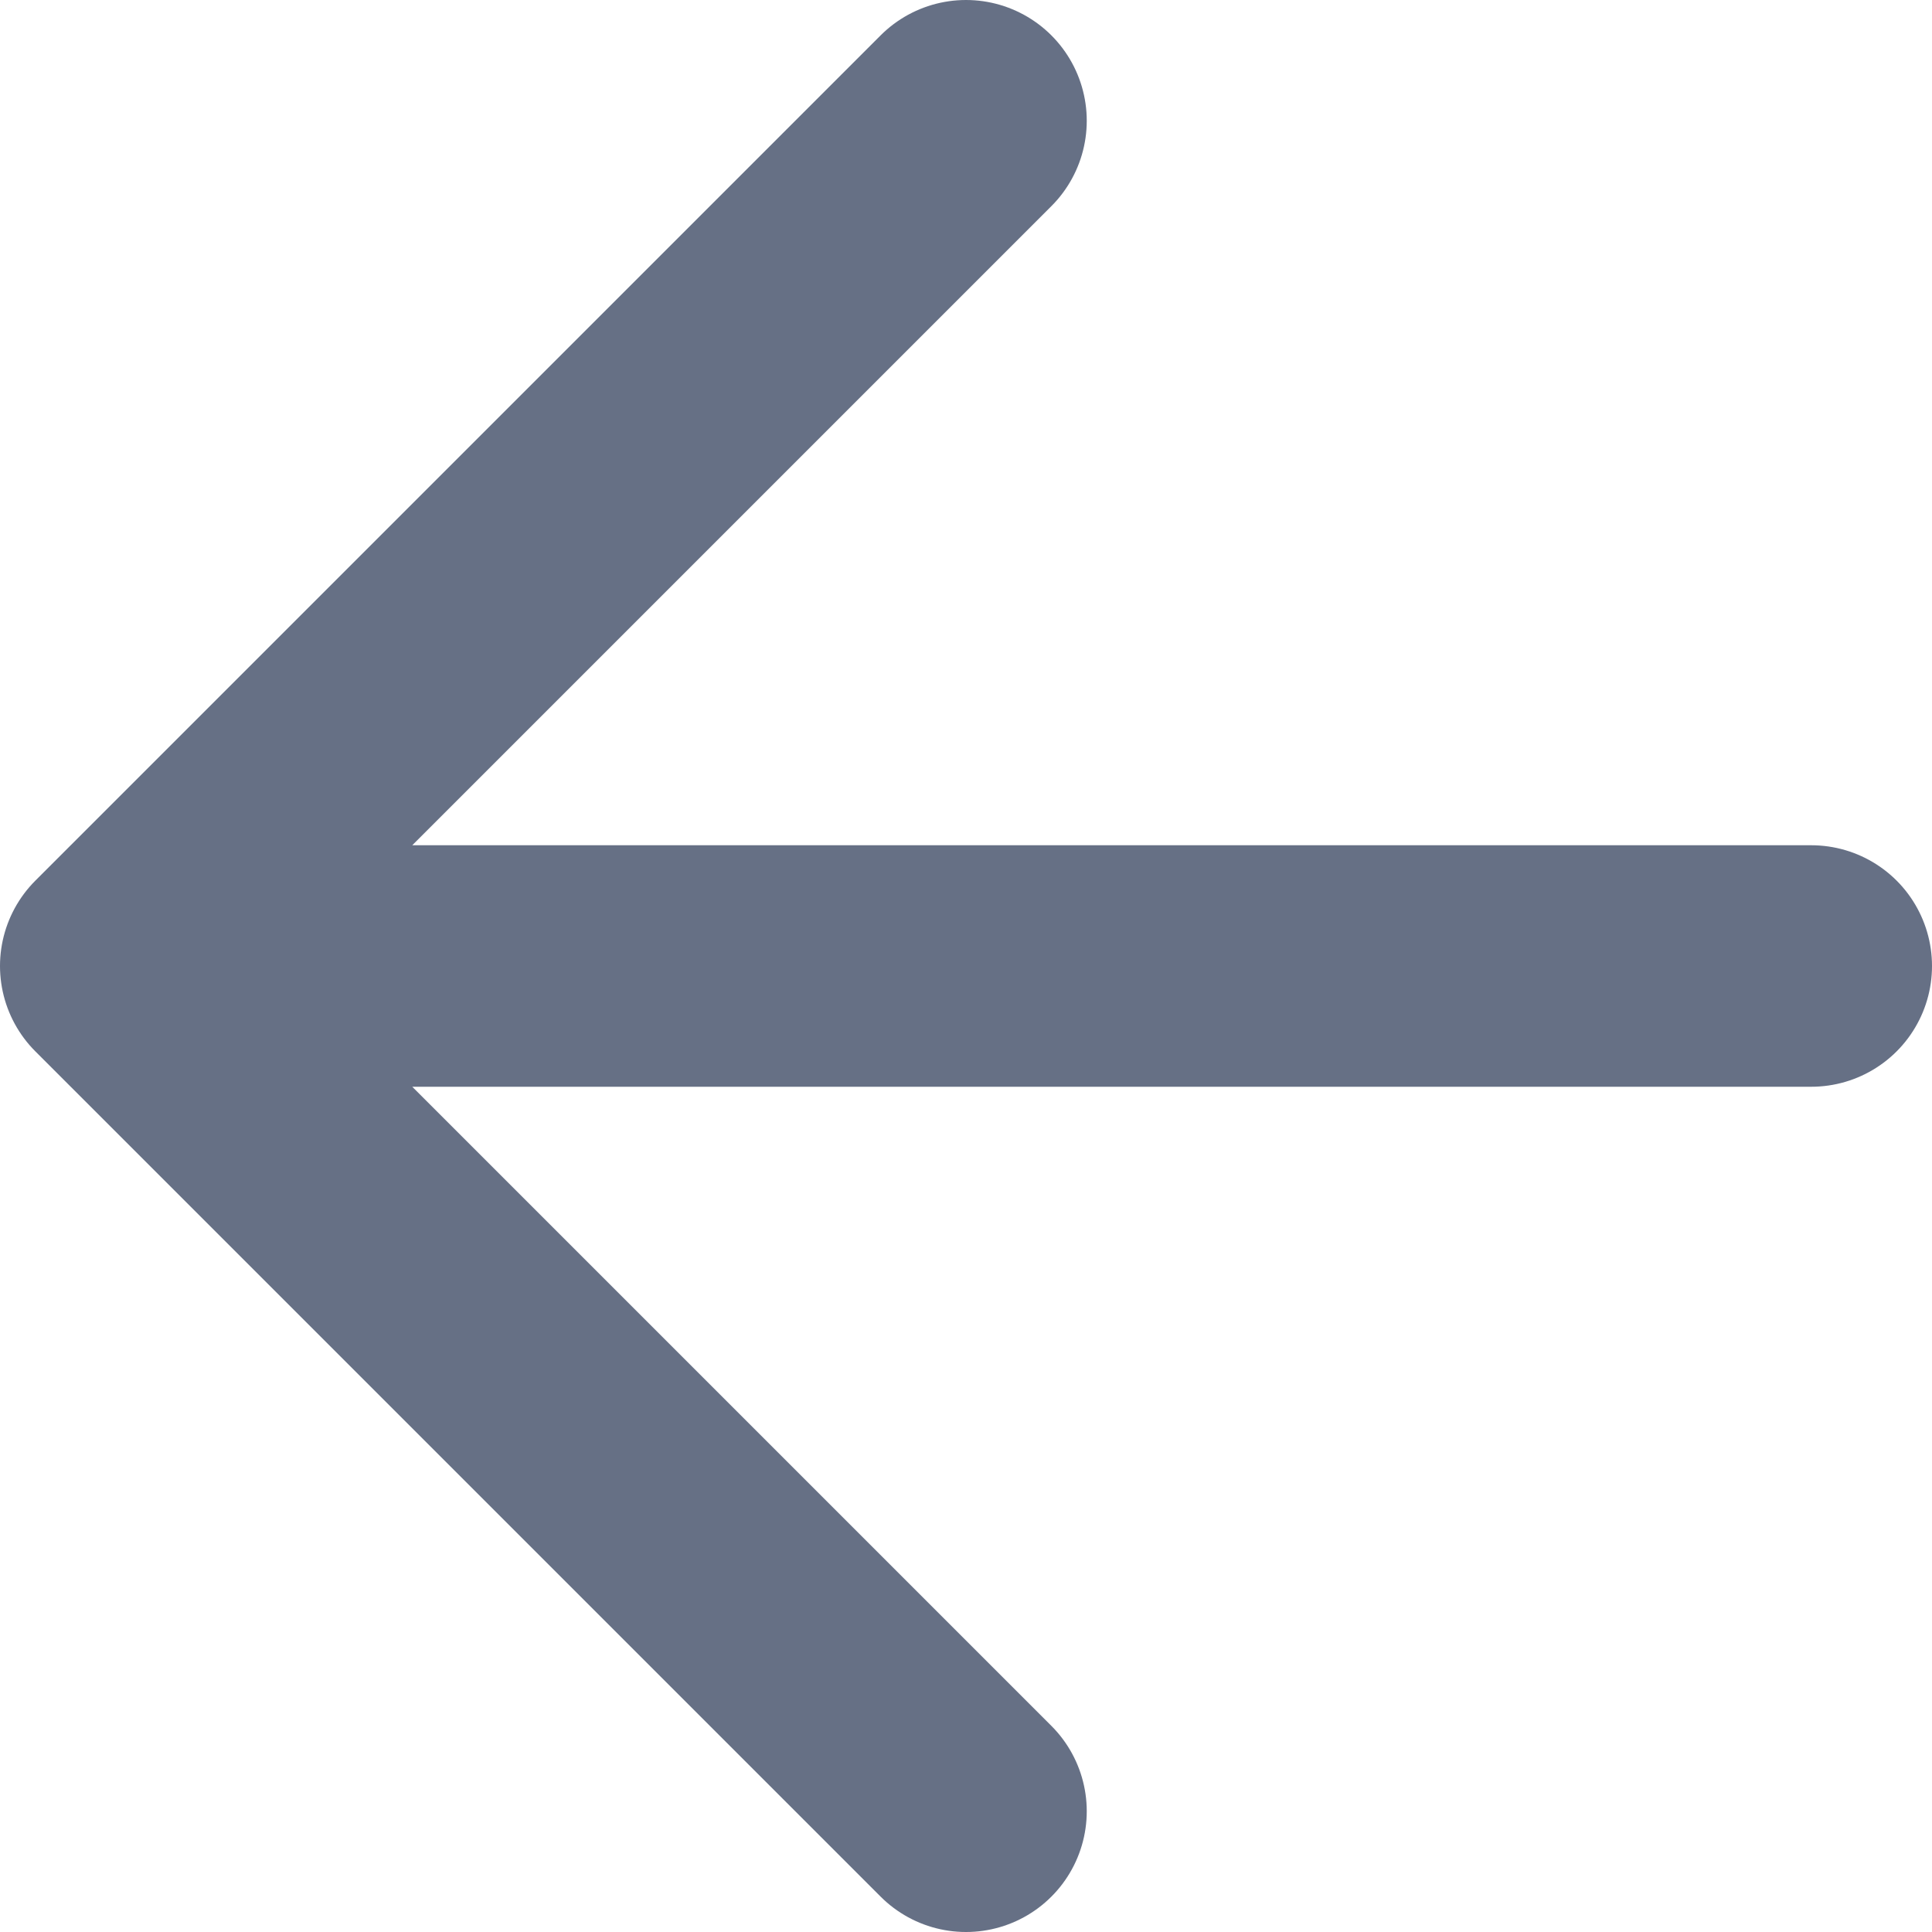
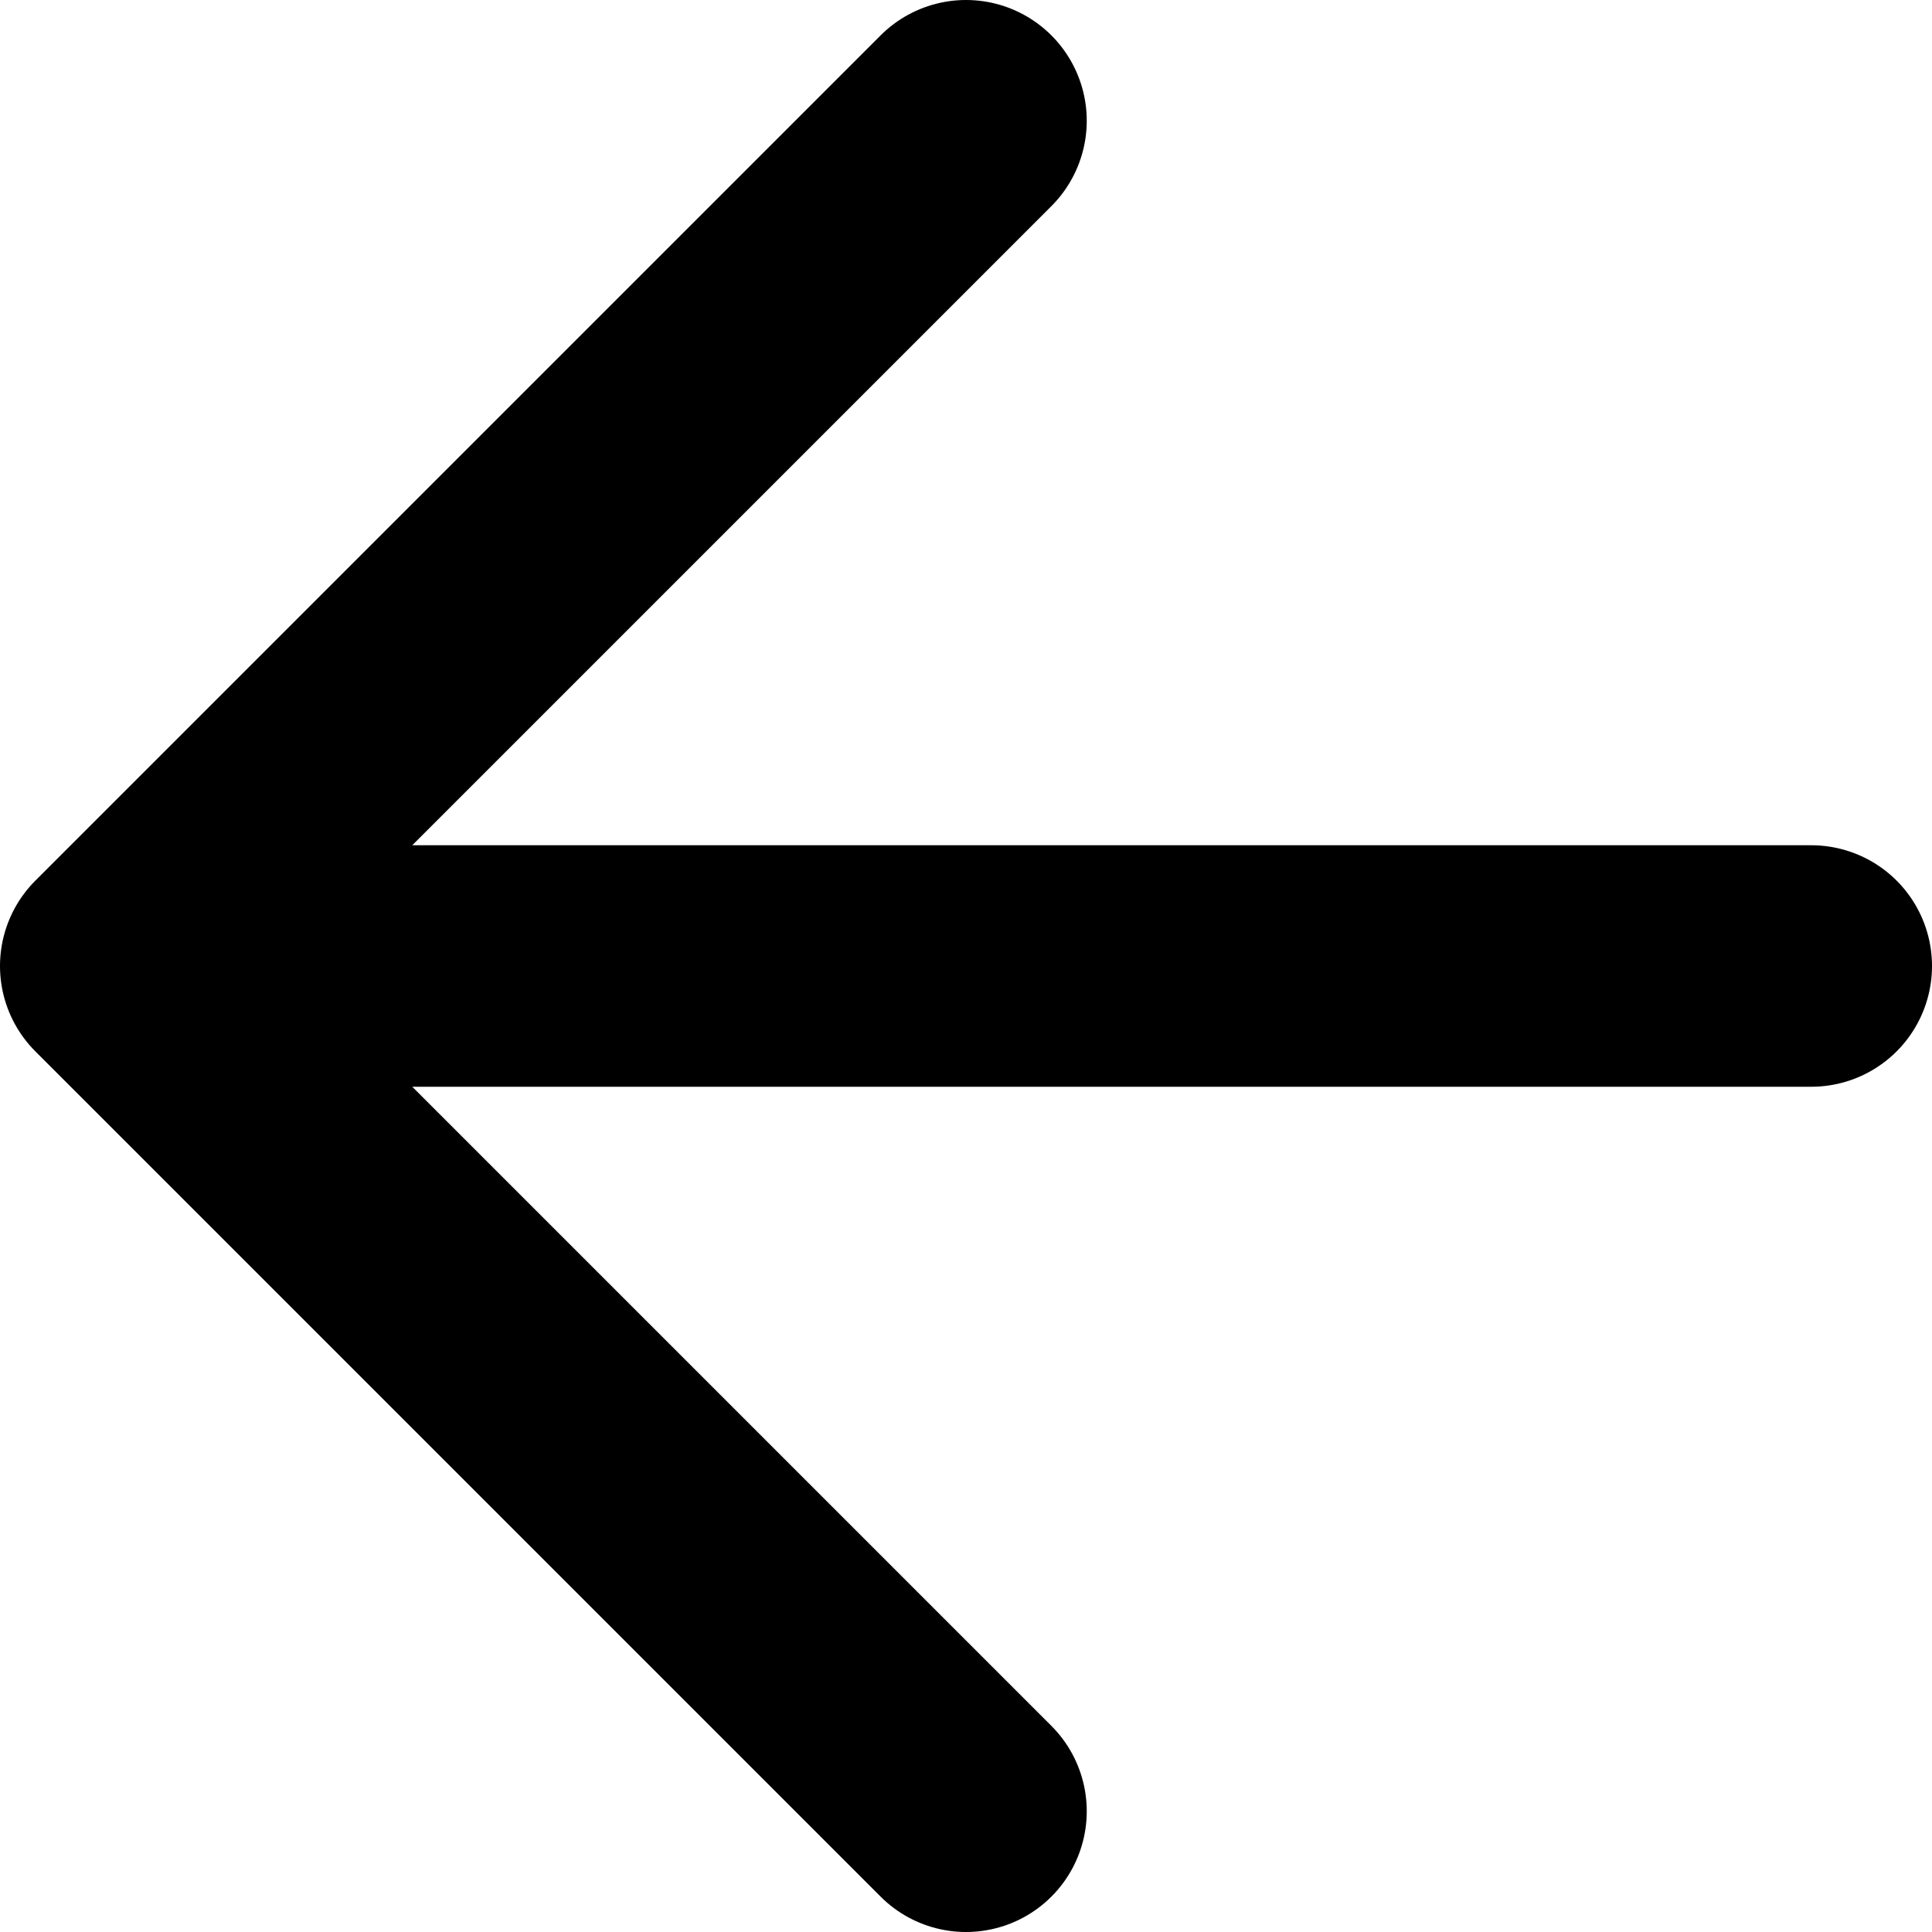
<svg xmlns="http://www.w3.org/2000/svg" width="16" height="16" viewBox="0 0 16 16" fill="none">
-   <path d="M15 8H1M1 8L8 15M1 8L8 1" stroke="#667085" stroke-width="2" stroke-linecap="round" stroke-linejoin="round" />
+   <path d="M15 8H1M1 8L8 15M1 8L8 1" stroke="currentColor" stroke-width="2" stroke-linecap="round" stroke-linejoin="round" />
</svg>
